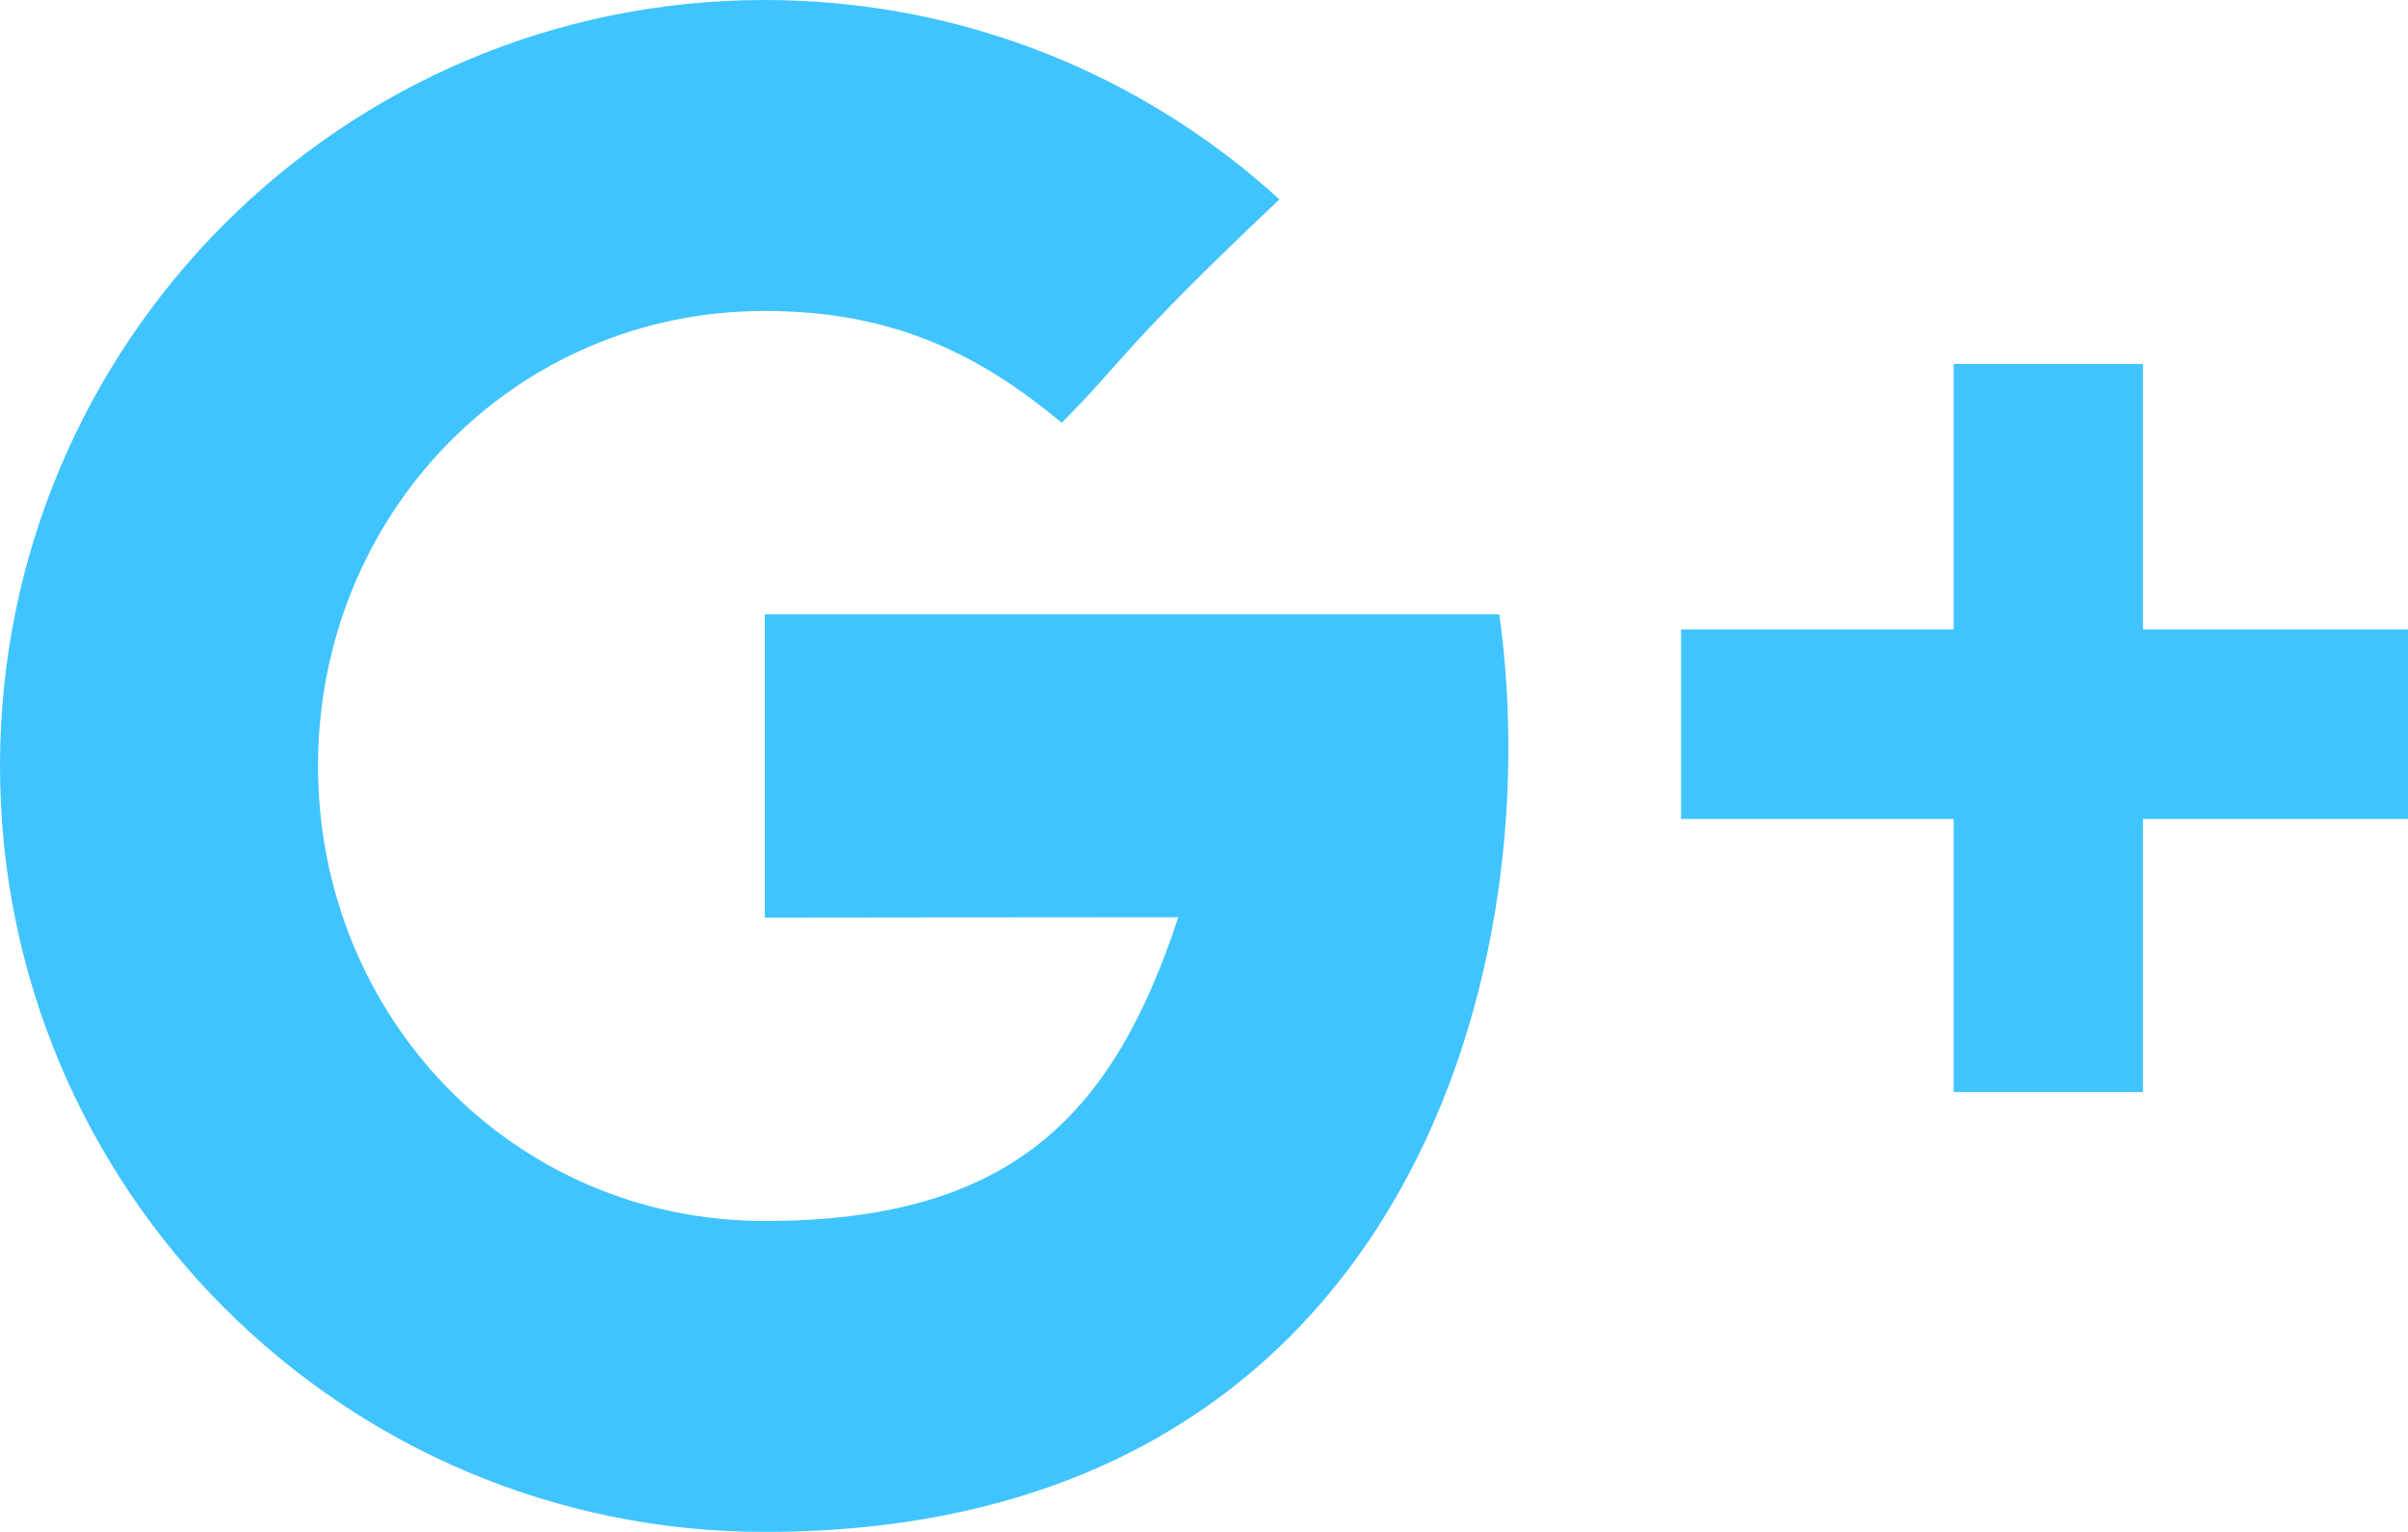
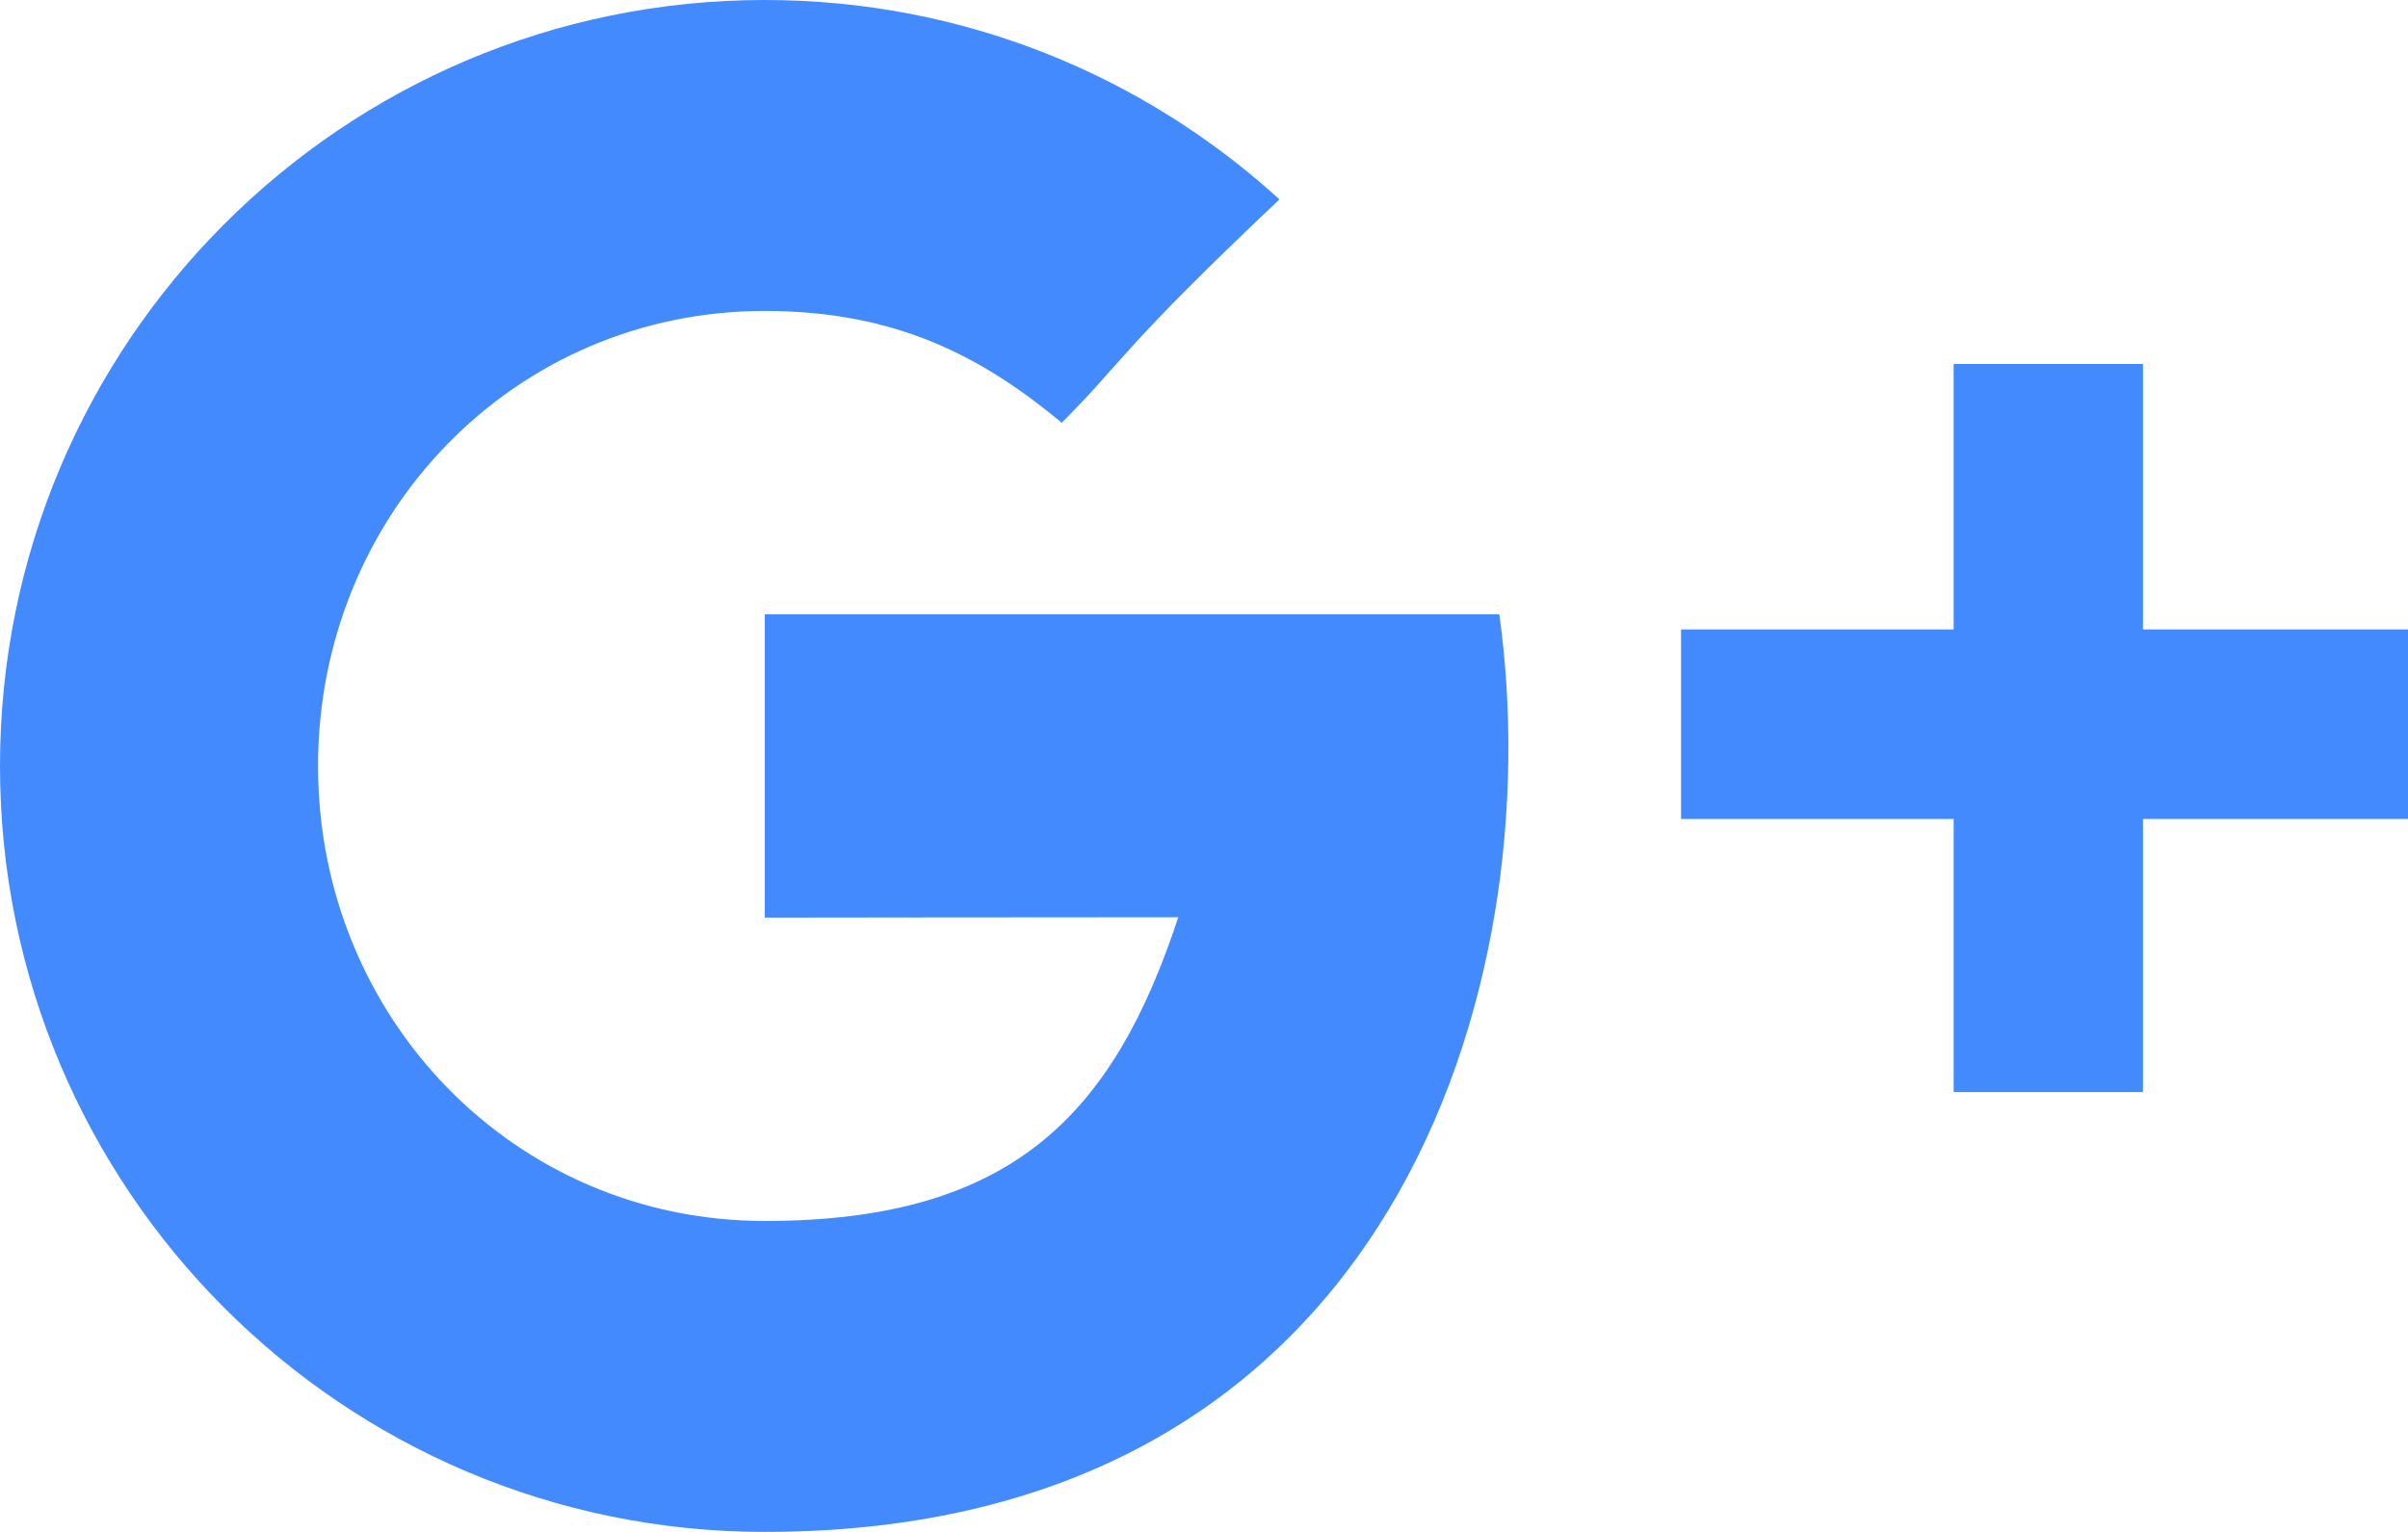
<svg xmlns="http://www.w3.org/2000/svg" width="66px" height="42px" viewBox="0 0 66 42" version="1.1">
  <g id="Icons" stroke="none" stroke-width="1" fill="none" fill-rule="evenodd">
-     <g id="Black" transform="translate(-391, -163)" fill="#40c4ff">
+     <g id="Black" transform="translate(-391, -163)" fill="#448aff">
      <path d="M449.736,180.257 L449.736,172.98 L444.547,172.98 L444.547,180.257 L437.075,180.257 L437.075,185.455 L444.547,185.455 L444.547,192.941 L449.736,192.941 L449.736,185.455 L457,185.455 L457,180.257 L449.736,180.257 L449.736,180.257 Z M411.962,179.842 L411.962,188.158 C411.962,188.158 420.016,188.148 423.295,188.148 C421.519,193.539 418.758,196.475 411.962,196.475 C405.085,196.475 399.717,190.89 399.717,184 C399.717,177.11 405.085,171.525 411.962,171.525 C415.598,171.525 417.947,172.805 420.101,174.59 C421.825,172.862 421.681,172.616 426.068,168.466 C422.344,165.07 417.395,163 411.962,163 C400.385,163 391,172.402 391,184 C391,195.598 400.385,205 411.962,205 C429.267,205 433.497,189.905 432.094,179.842 L411.962,179.842 L411.962,179.842 Z" id="GooglePlus" />
    </g>
  </g>
</svg>
